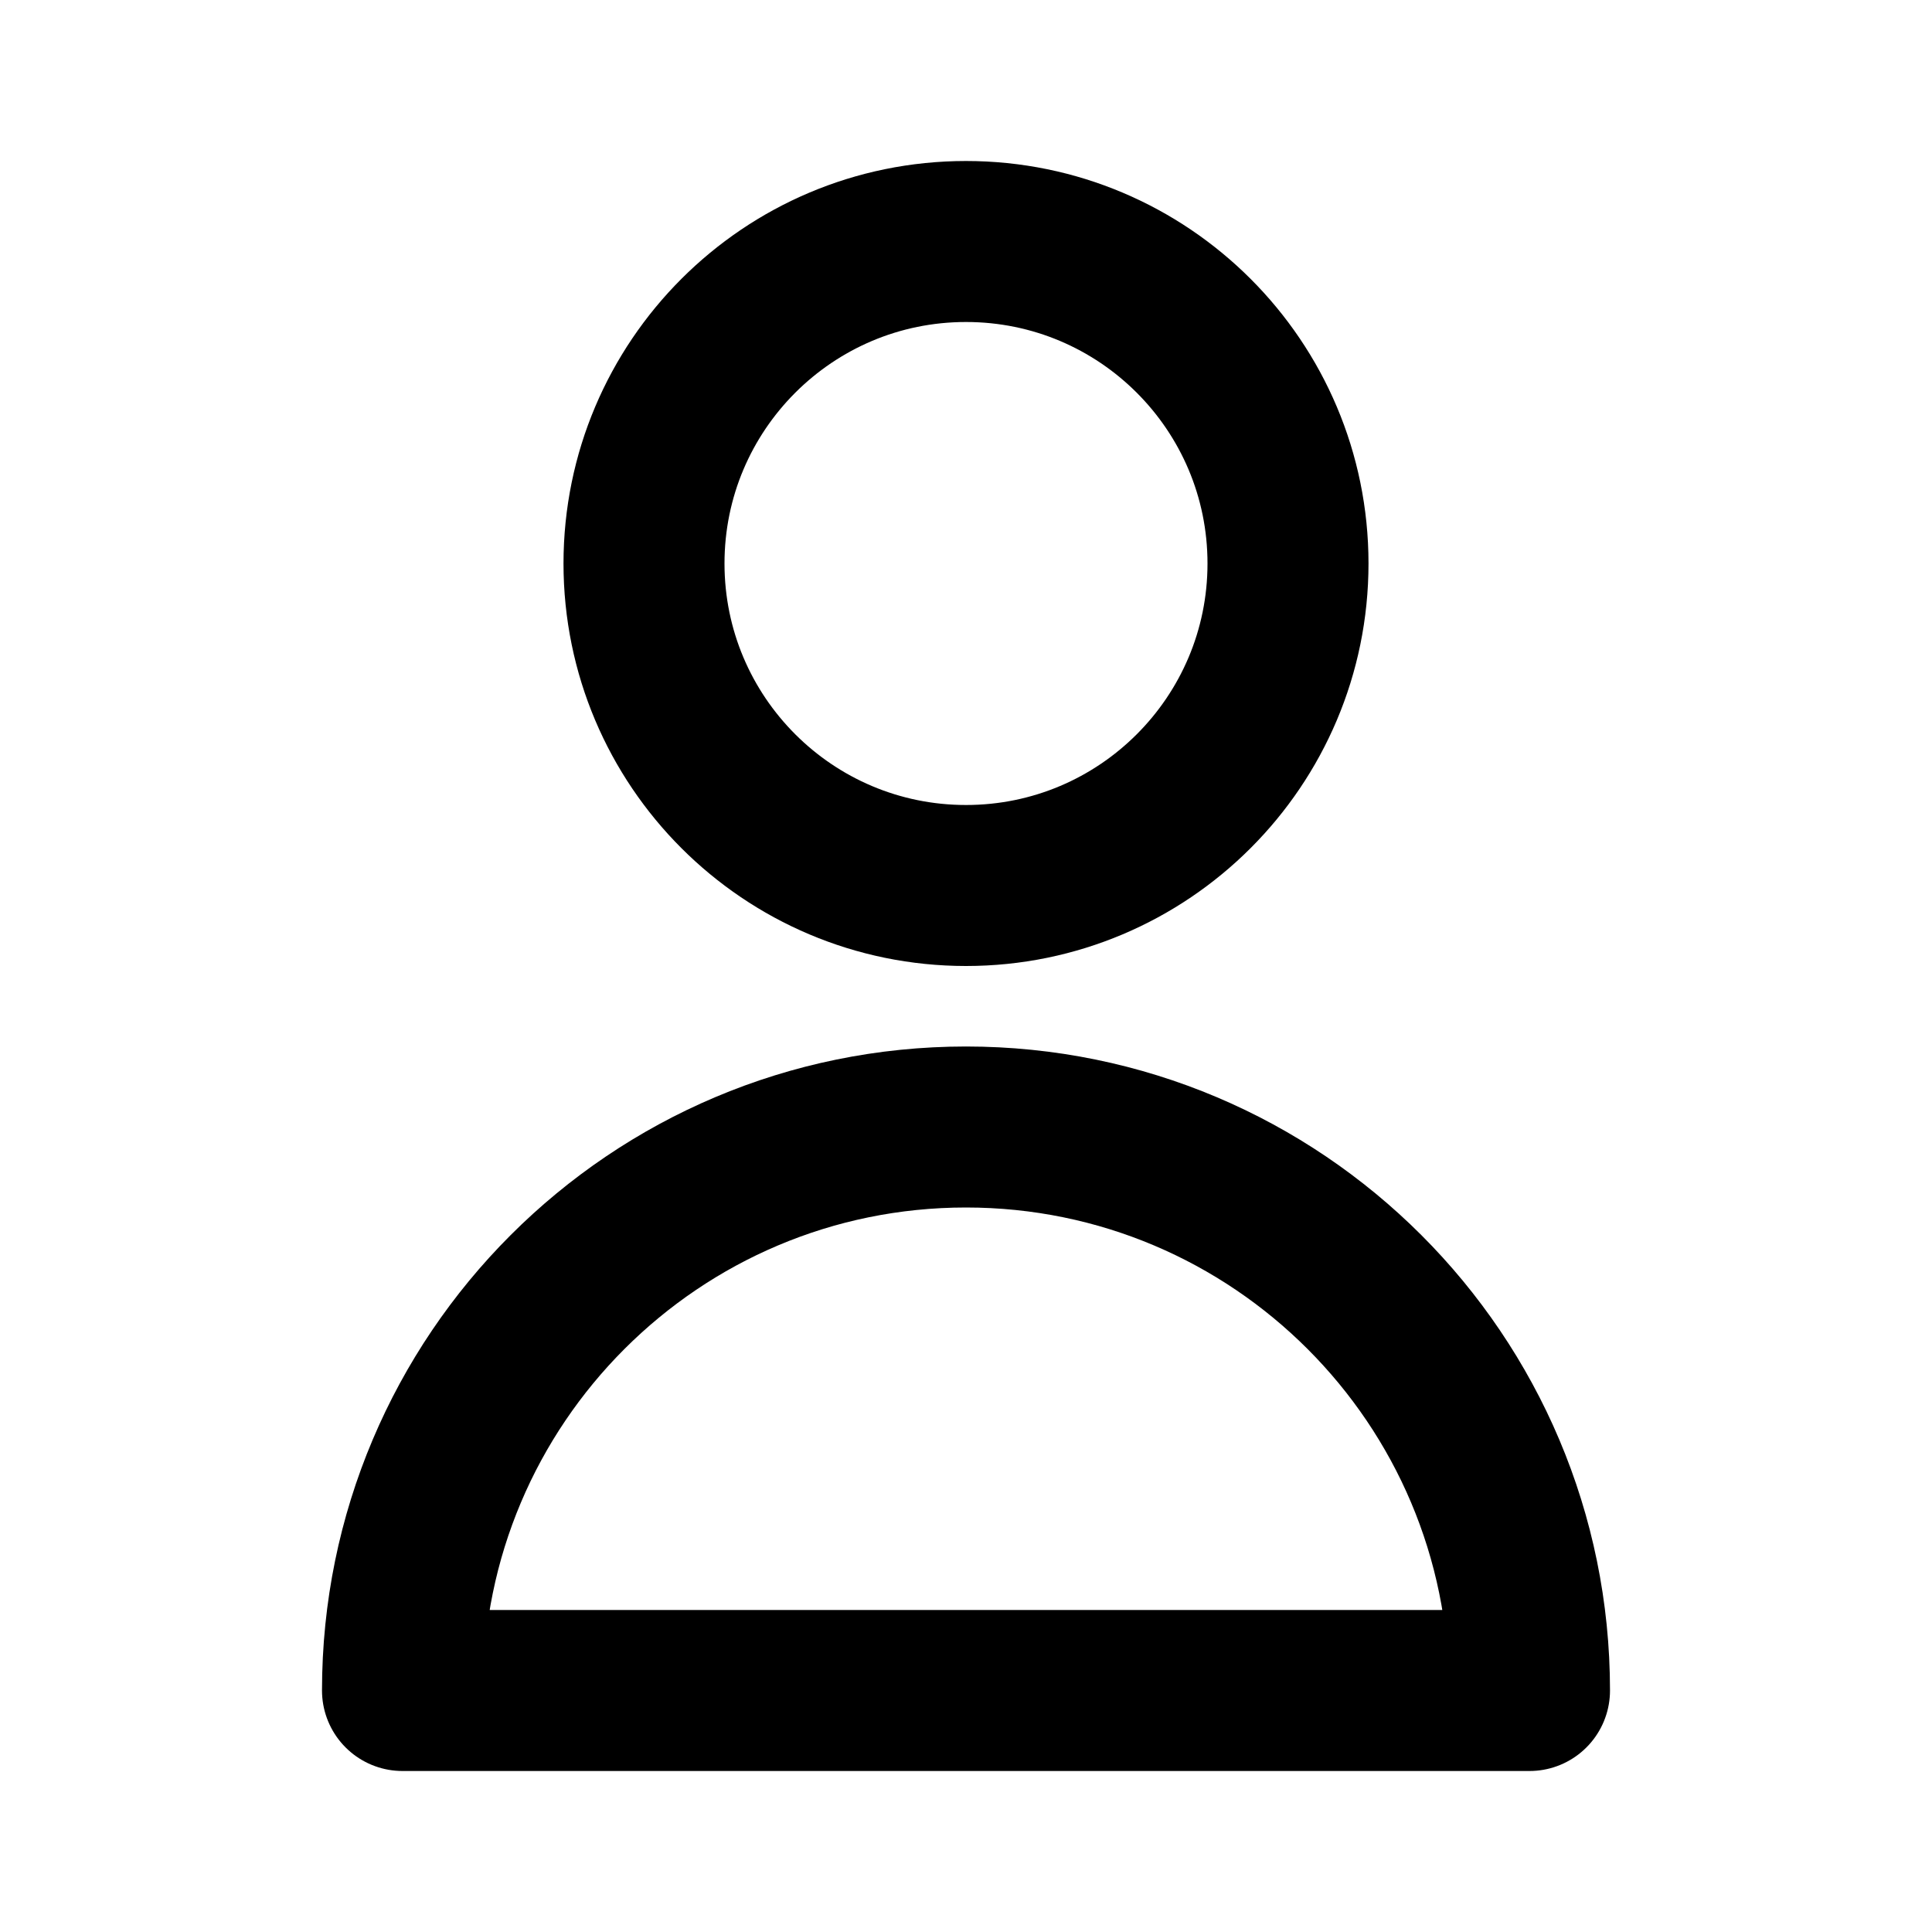
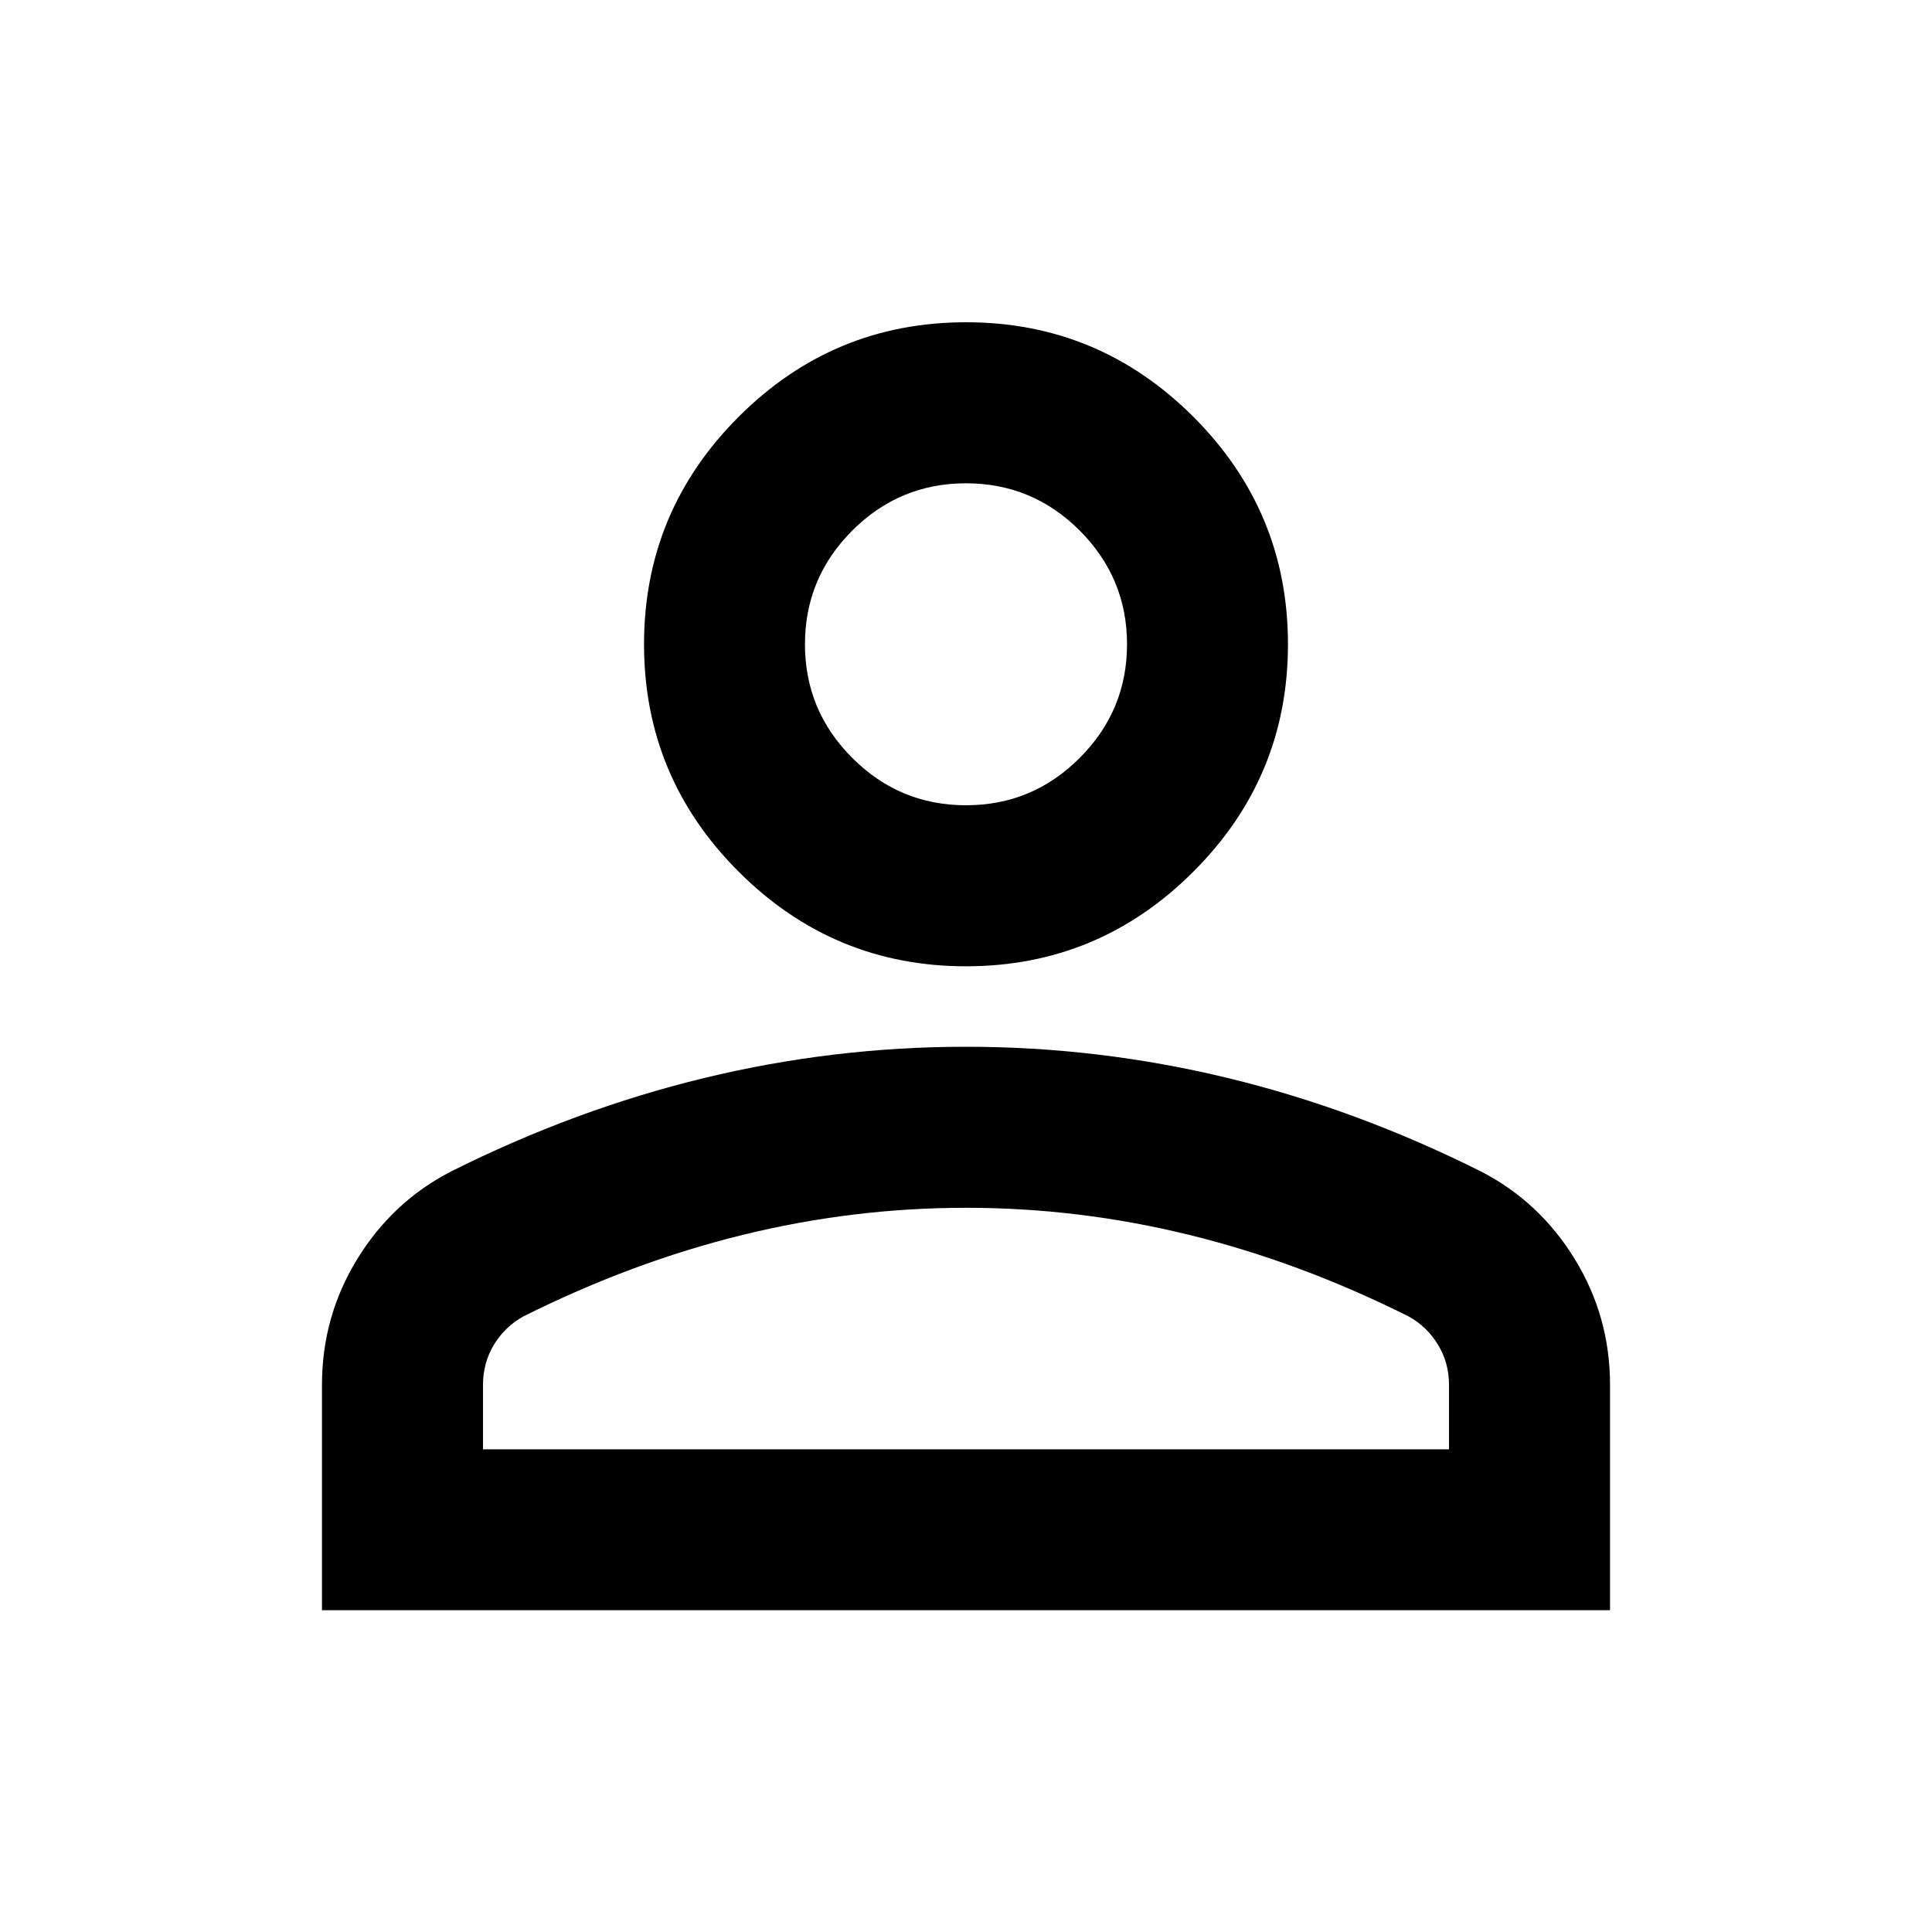
- <svg xmlns="http://www.w3.org/2000/svg" fill="none" viewBox="0 0 24 24" stroke-width="2" stroke="currentColor" aria-hidden="true">
-   <path stroke-linecap="round" stroke-linejoin="round" d="M16 7a4 4 0 11-8 0 4 4 0 018 0zM12 14a7 7 0 00-7 7h14a7 7 0 00-7-7z" />
+ <svg xmlns="http://www.w3.org/2000/svg" width="20" height="20" viewBox="0 0 20 20" fill="none">
+   <g id="person">
+     <mask id="mask0_4990_9609" style="mask-type:alpha" maskUnits="userSpaceOnUse" x="0" y="0" width="20" height="20">
+       <rect id="Bounding box" width="20" height="20" fill="#D9D9D9" />
+     </mask>
+     <g mask="url(#mask0_4990_9609)">
+       <path id="person_2" d="M10 10.003C9.083 10.003 8.299 9.676 7.646 9.023C6.993 8.371 6.667 7.586 6.667 6.669C6.667 5.753 6.993 4.968 7.646 4.315C8.299 3.662 9.083 3.336 10 3.336C10.917 3.336 11.701 3.662 12.354 4.315C13.007 4.968 13.333 5.753 13.333 6.669C13.333 7.586 13.007 8.371 12.354 9.023C11.701 9.676 10.917 10.003 10 10.003ZM3.333 16.669V14.336C3.333 13.864 3.455 13.43 3.698 13.034C3.941 12.638 4.264 12.336 4.667 12.128C5.528 11.697 6.403 11.374 7.292 11.159C8.18 10.944 9.083 10.836 10 10.836C10.917 10.836 11.819 10.944 12.708 11.159C13.597 11.374 14.472 11.697 15.333 12.128C15.736 12.336 16.059 12.638 16.302 13.034C16.545 13.43 16.667 13.864 16.667 14.336V16.669H3.333ZM5 15.003H15V14.336C15 14.183 14.962 14.044 14.885 13.919C14.809 13.794 14.708 13.697 14.583 13.628C13.833 13.253 13.076 12.971 12.312 12.784C11.549 12.596 10.778 12.503 10 12.503C9.222 12.503 8.451 12.596 7.687 12.784C6.924 12.971 6.167 13.253 5.417 13.628C5.292 13.697 5.191 13.794 5.114 13.919C5.038 14.044 5 14.183 5 14.336V15.003ZM10 8.336C10.458 8.336 10.851 8.173 11.177 7.846C11.503 7.52 11.667 7.128 11.667 6.669C11.667 6.211 11.503 5.819 11.177 5.492C10.851 5.166 10.458 5.003 10 5.003C9.542 5.003 9.149 5.166 8.823 5.492C8.496 5.819 8.333 6.211 8.333 6.669C8.333 7.128 8.496 7.52 8.823 7.846C9.149 8.173 9.542 8.336 10 8.336Z" fill="currentColor" />
+     </g>
+   </g>
</svg>
